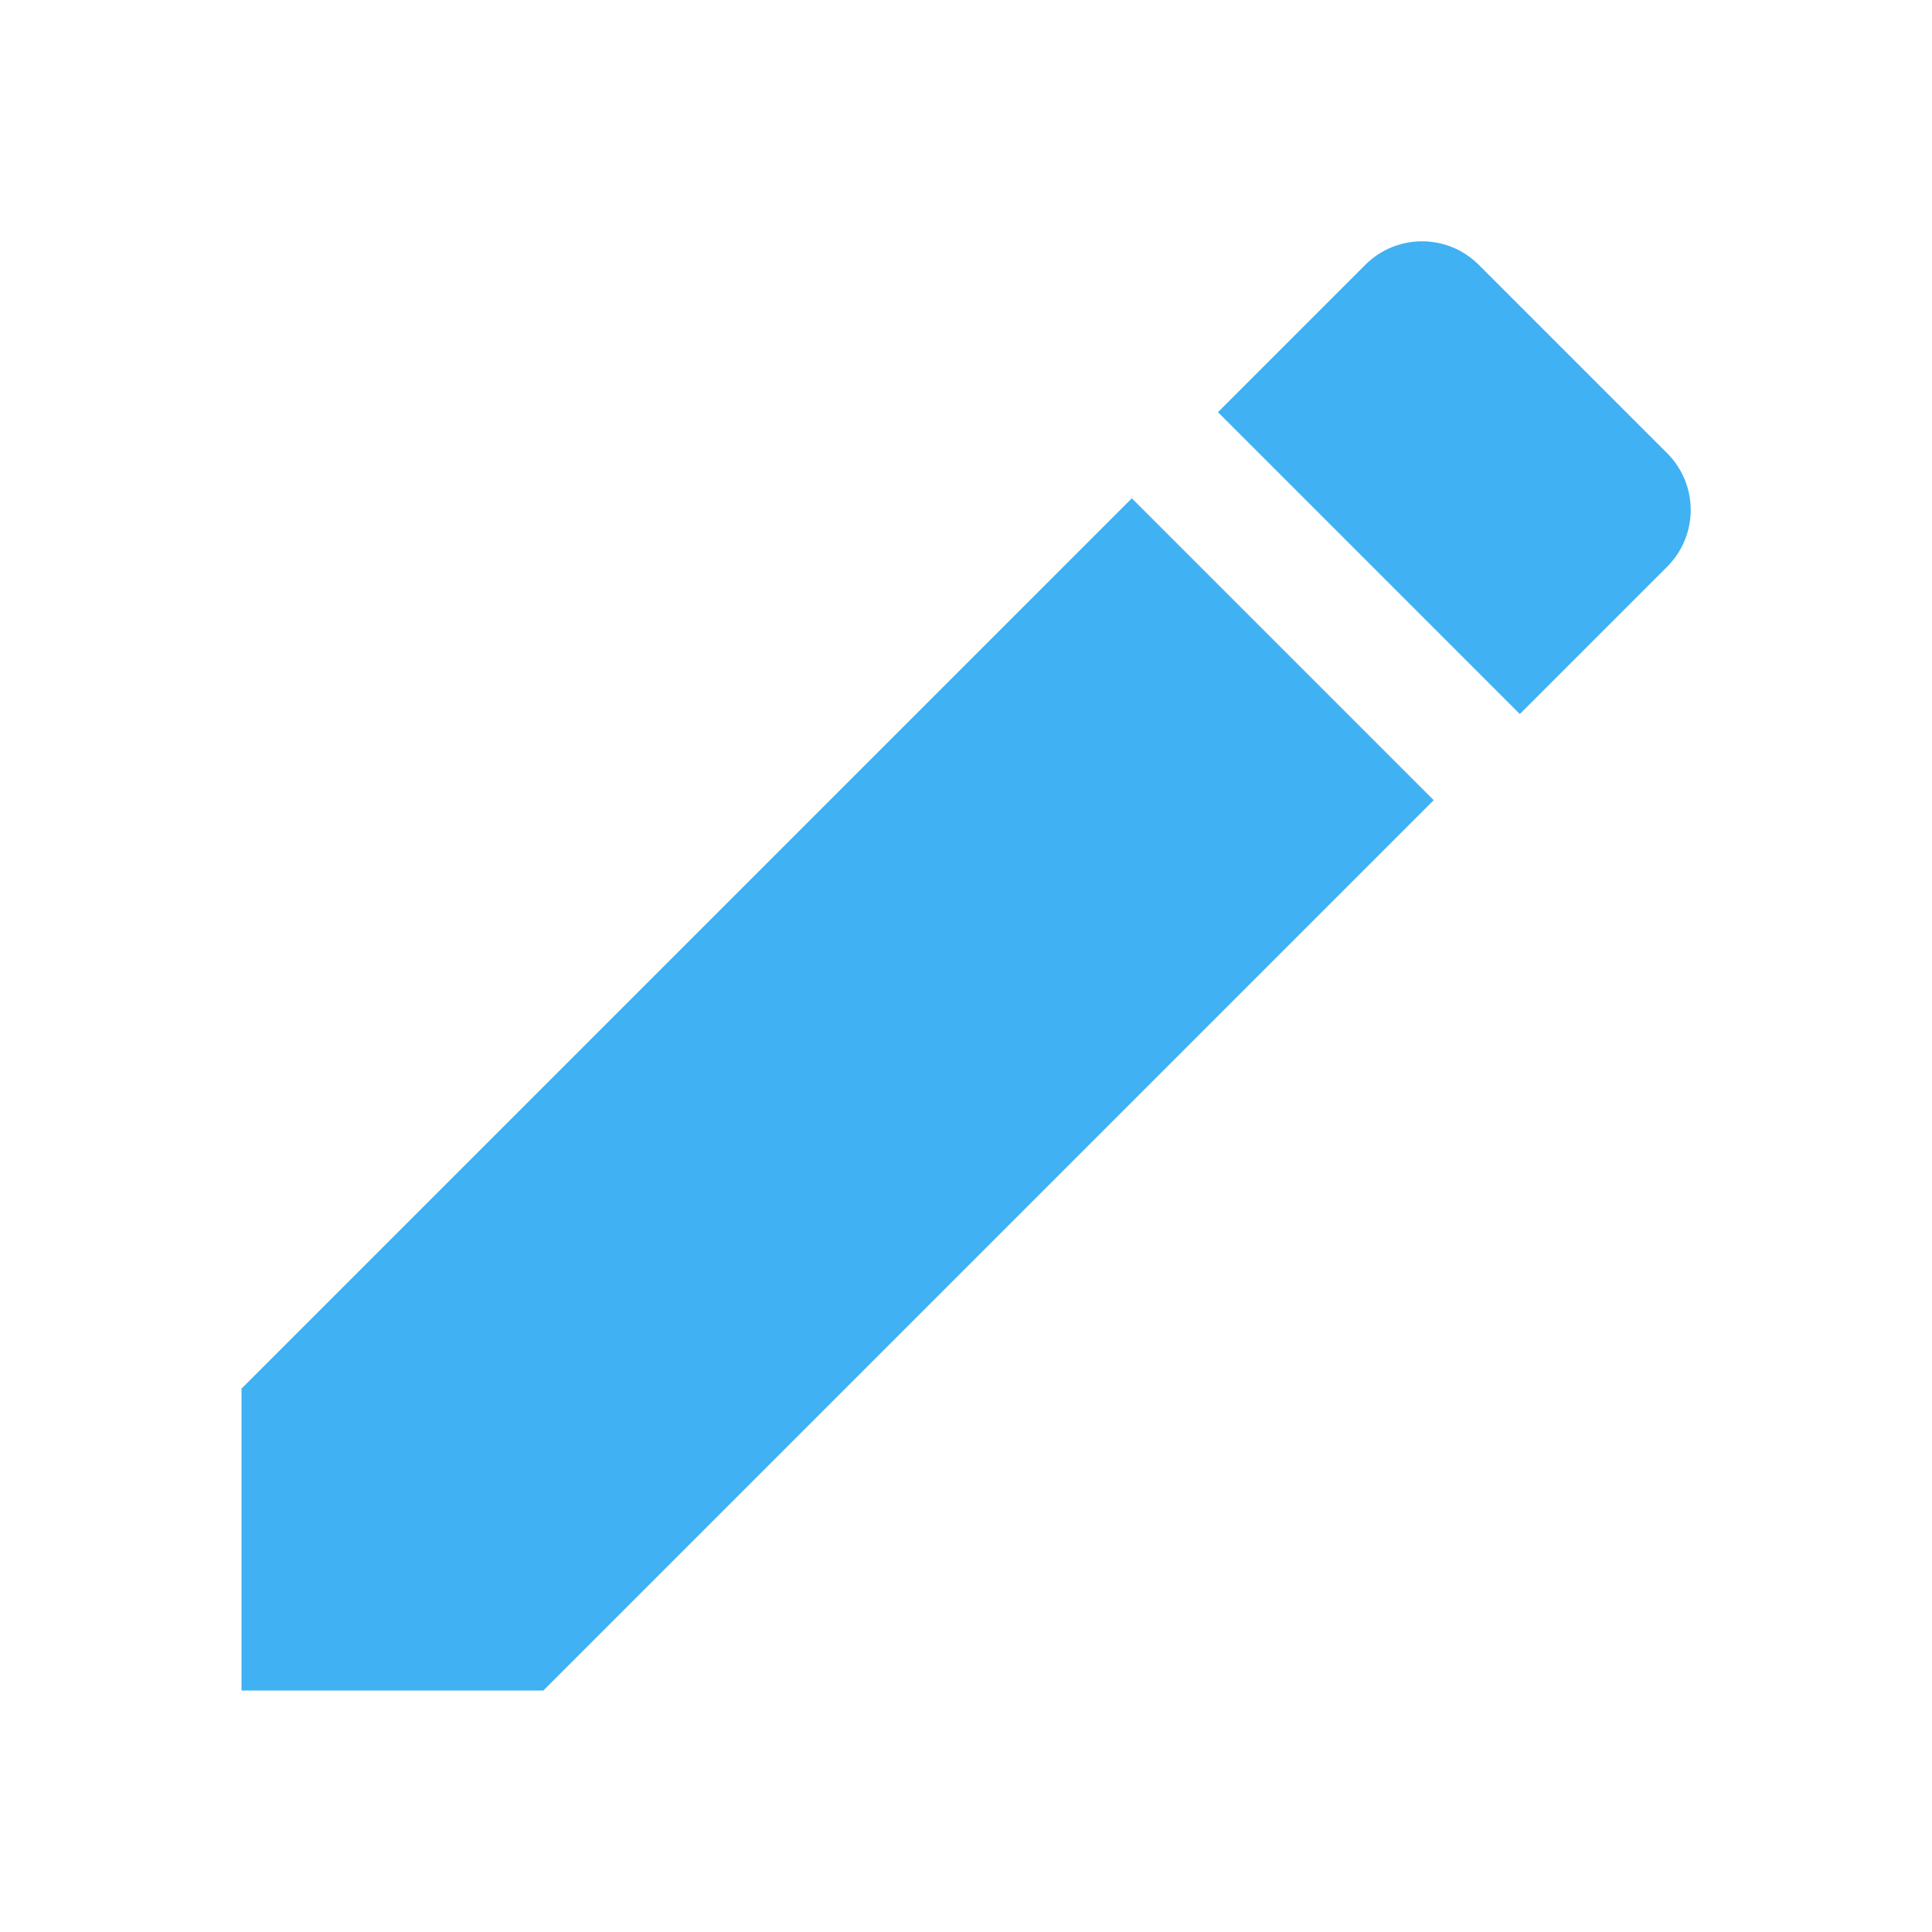
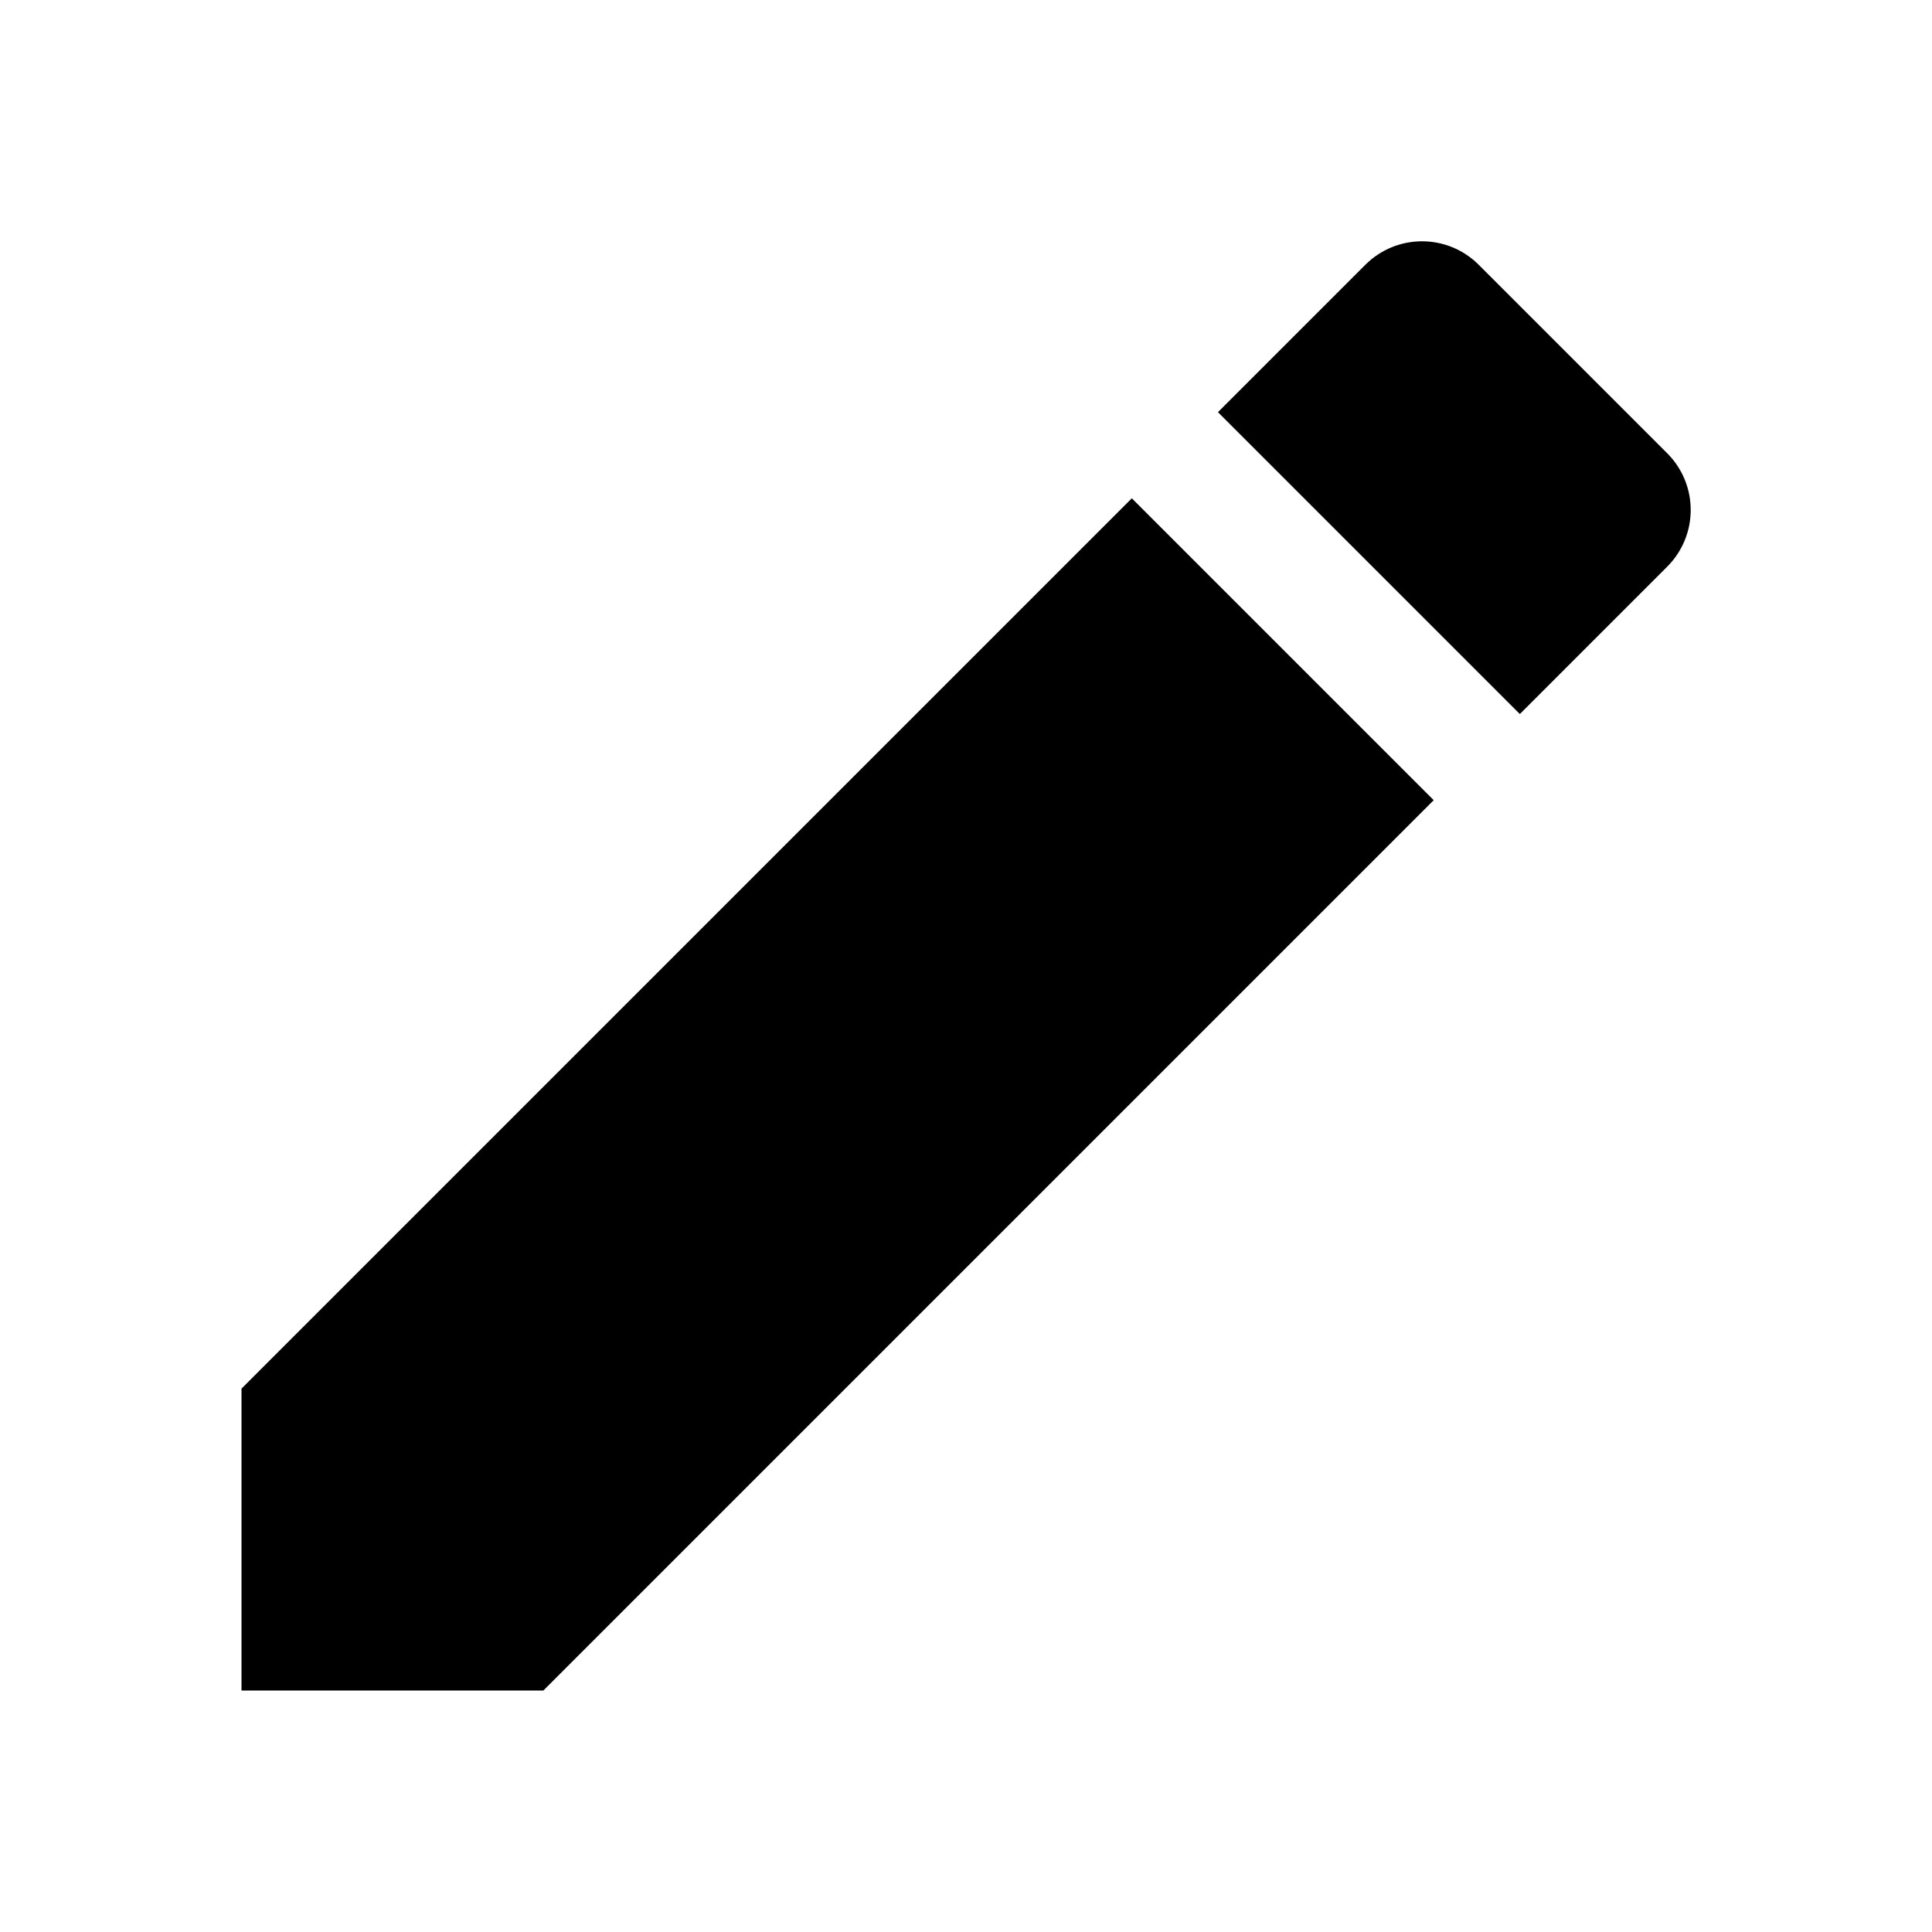
- <svg xmlns="http://www.w3.org/2000/svg" width="24" height="24" fill="#40B1F3" viewBox="0 0 24 24">
+ <svg xmlns="http://www.w3.org/2000/svg" width="24" height="24" viewBox="0 0 24 24">
  <path d="M3 17.25V21h3.75L17.81 9.94l-3.75-3.75L3 17.25zM20.71 7.04c.39-.39.39-1.02 0-1.41l-2.34-2.34c-.39-.39-1.02-.39-1.41 0l-1.83 1.83 3.75 3.75 1.83-1.83z" />
  <path d="M0 0h24v24H0z" fill="none" />
</svg>
